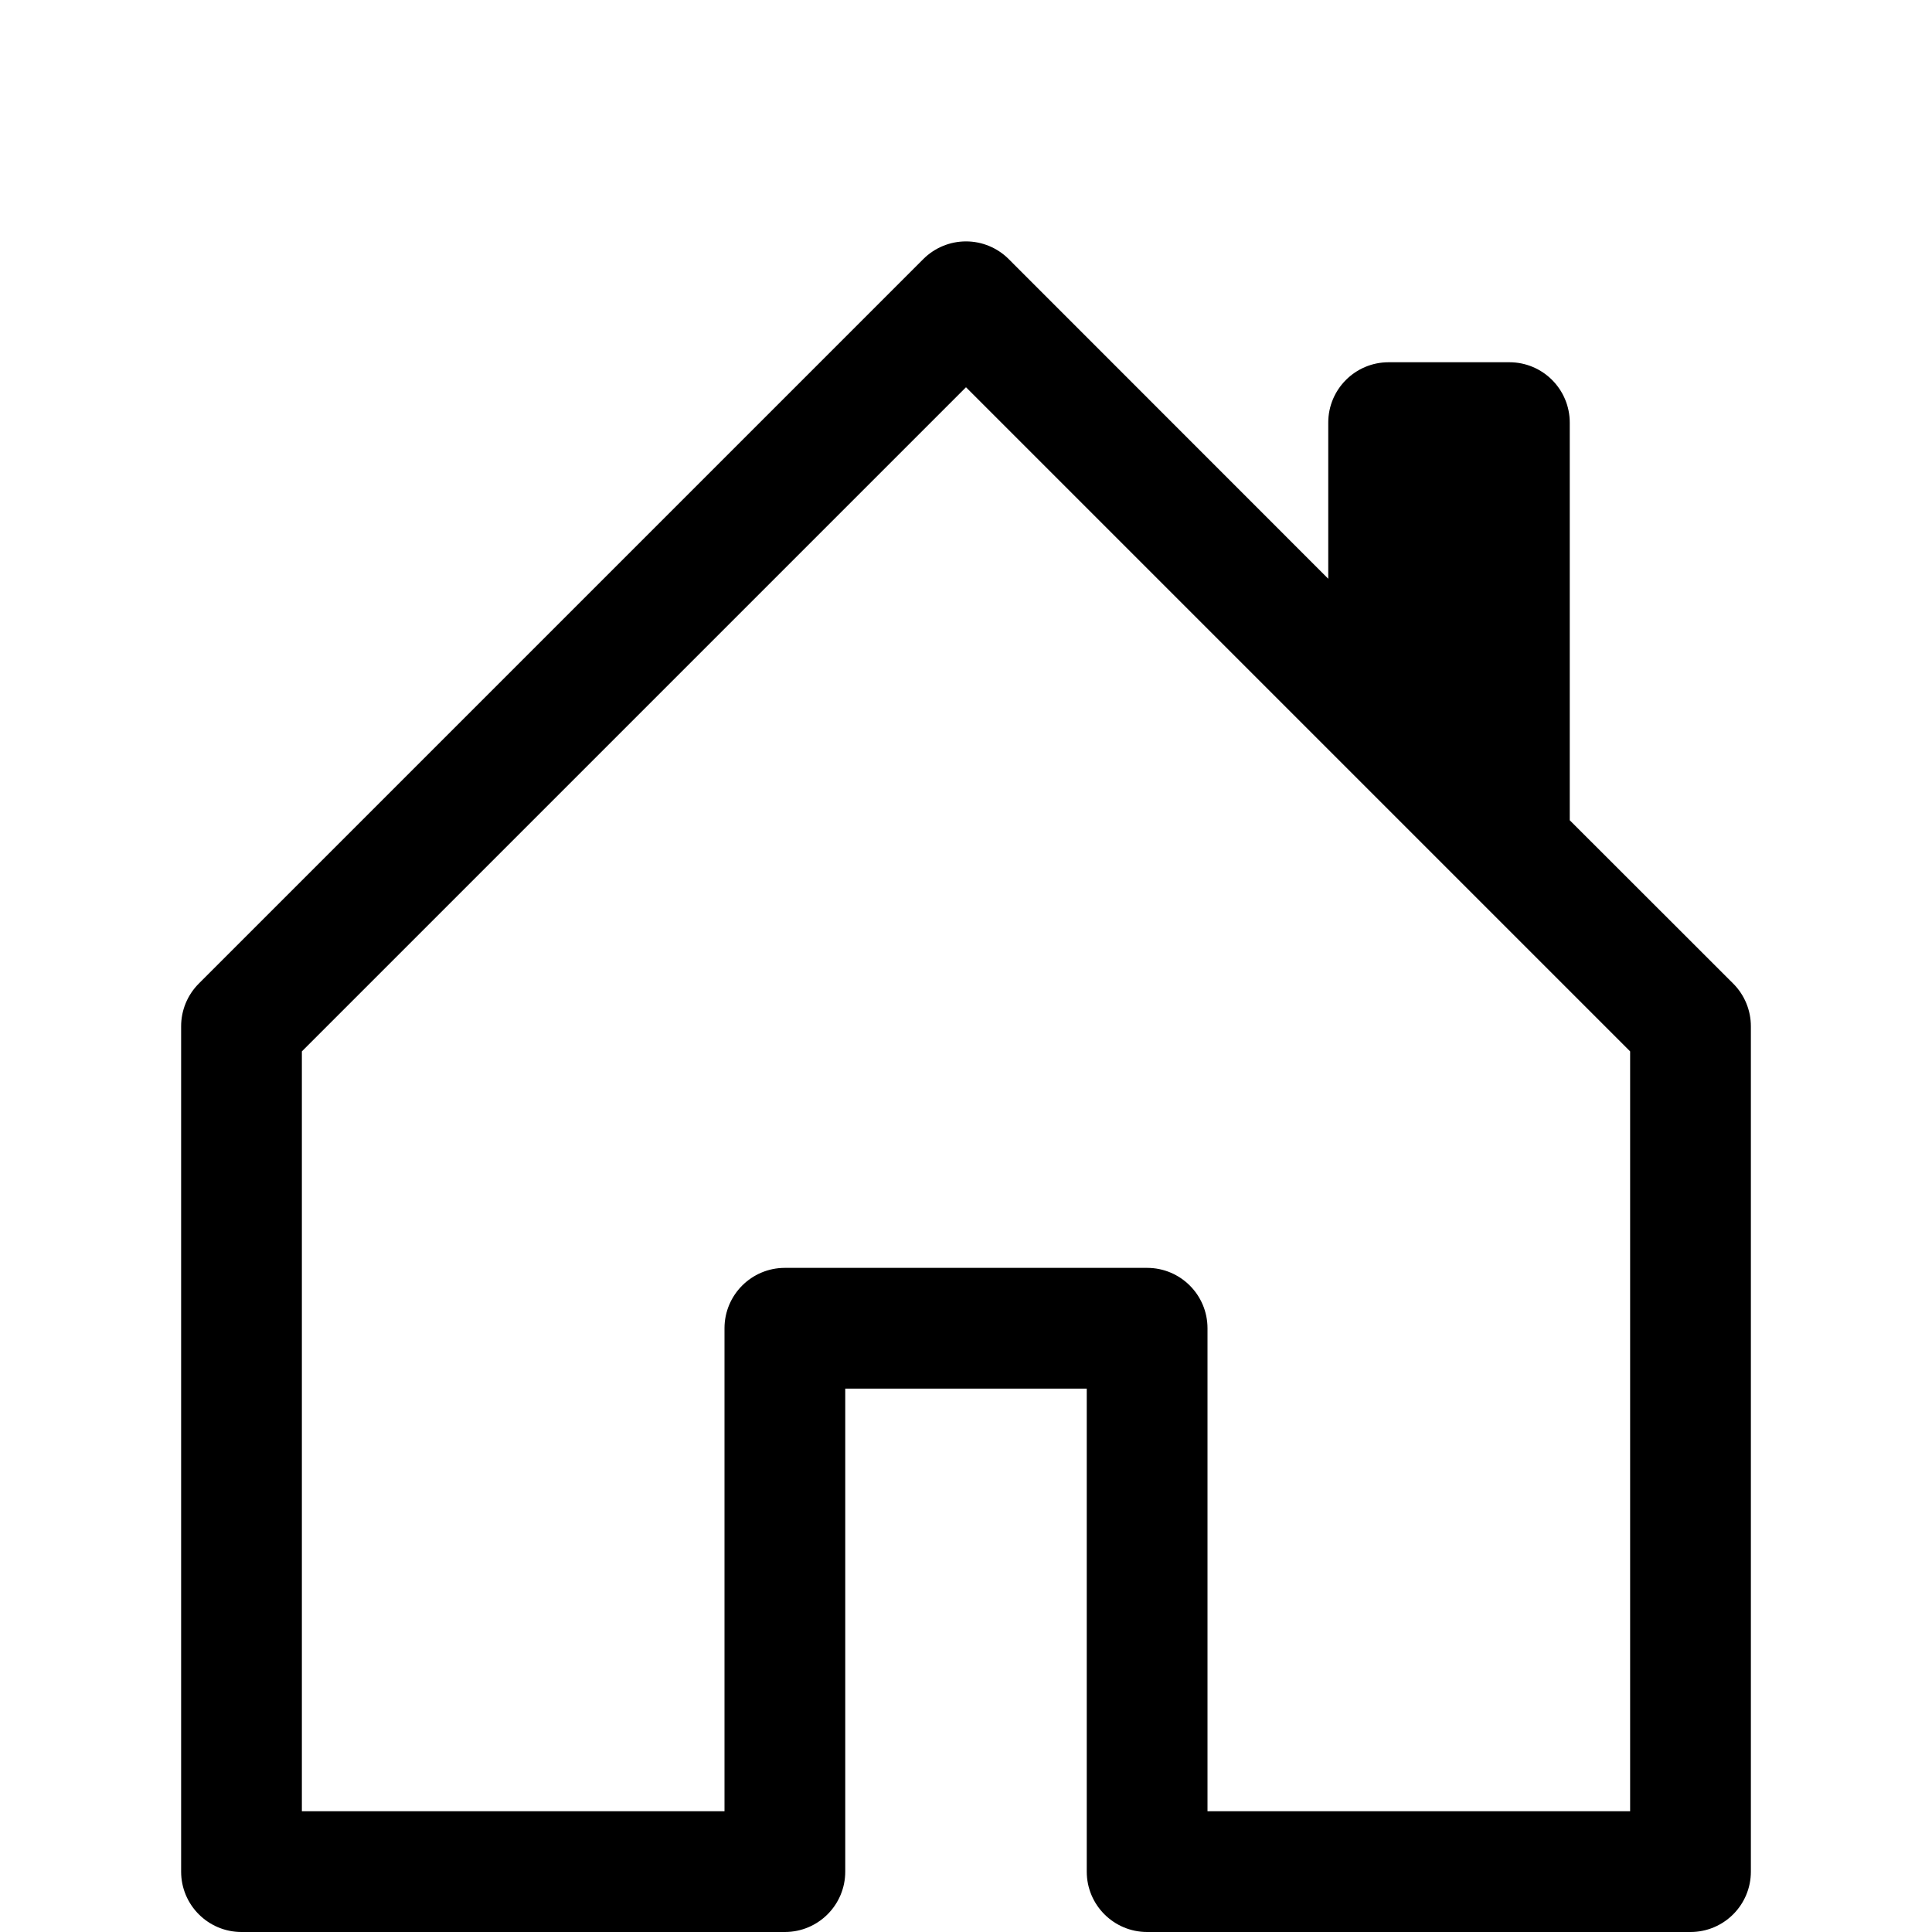
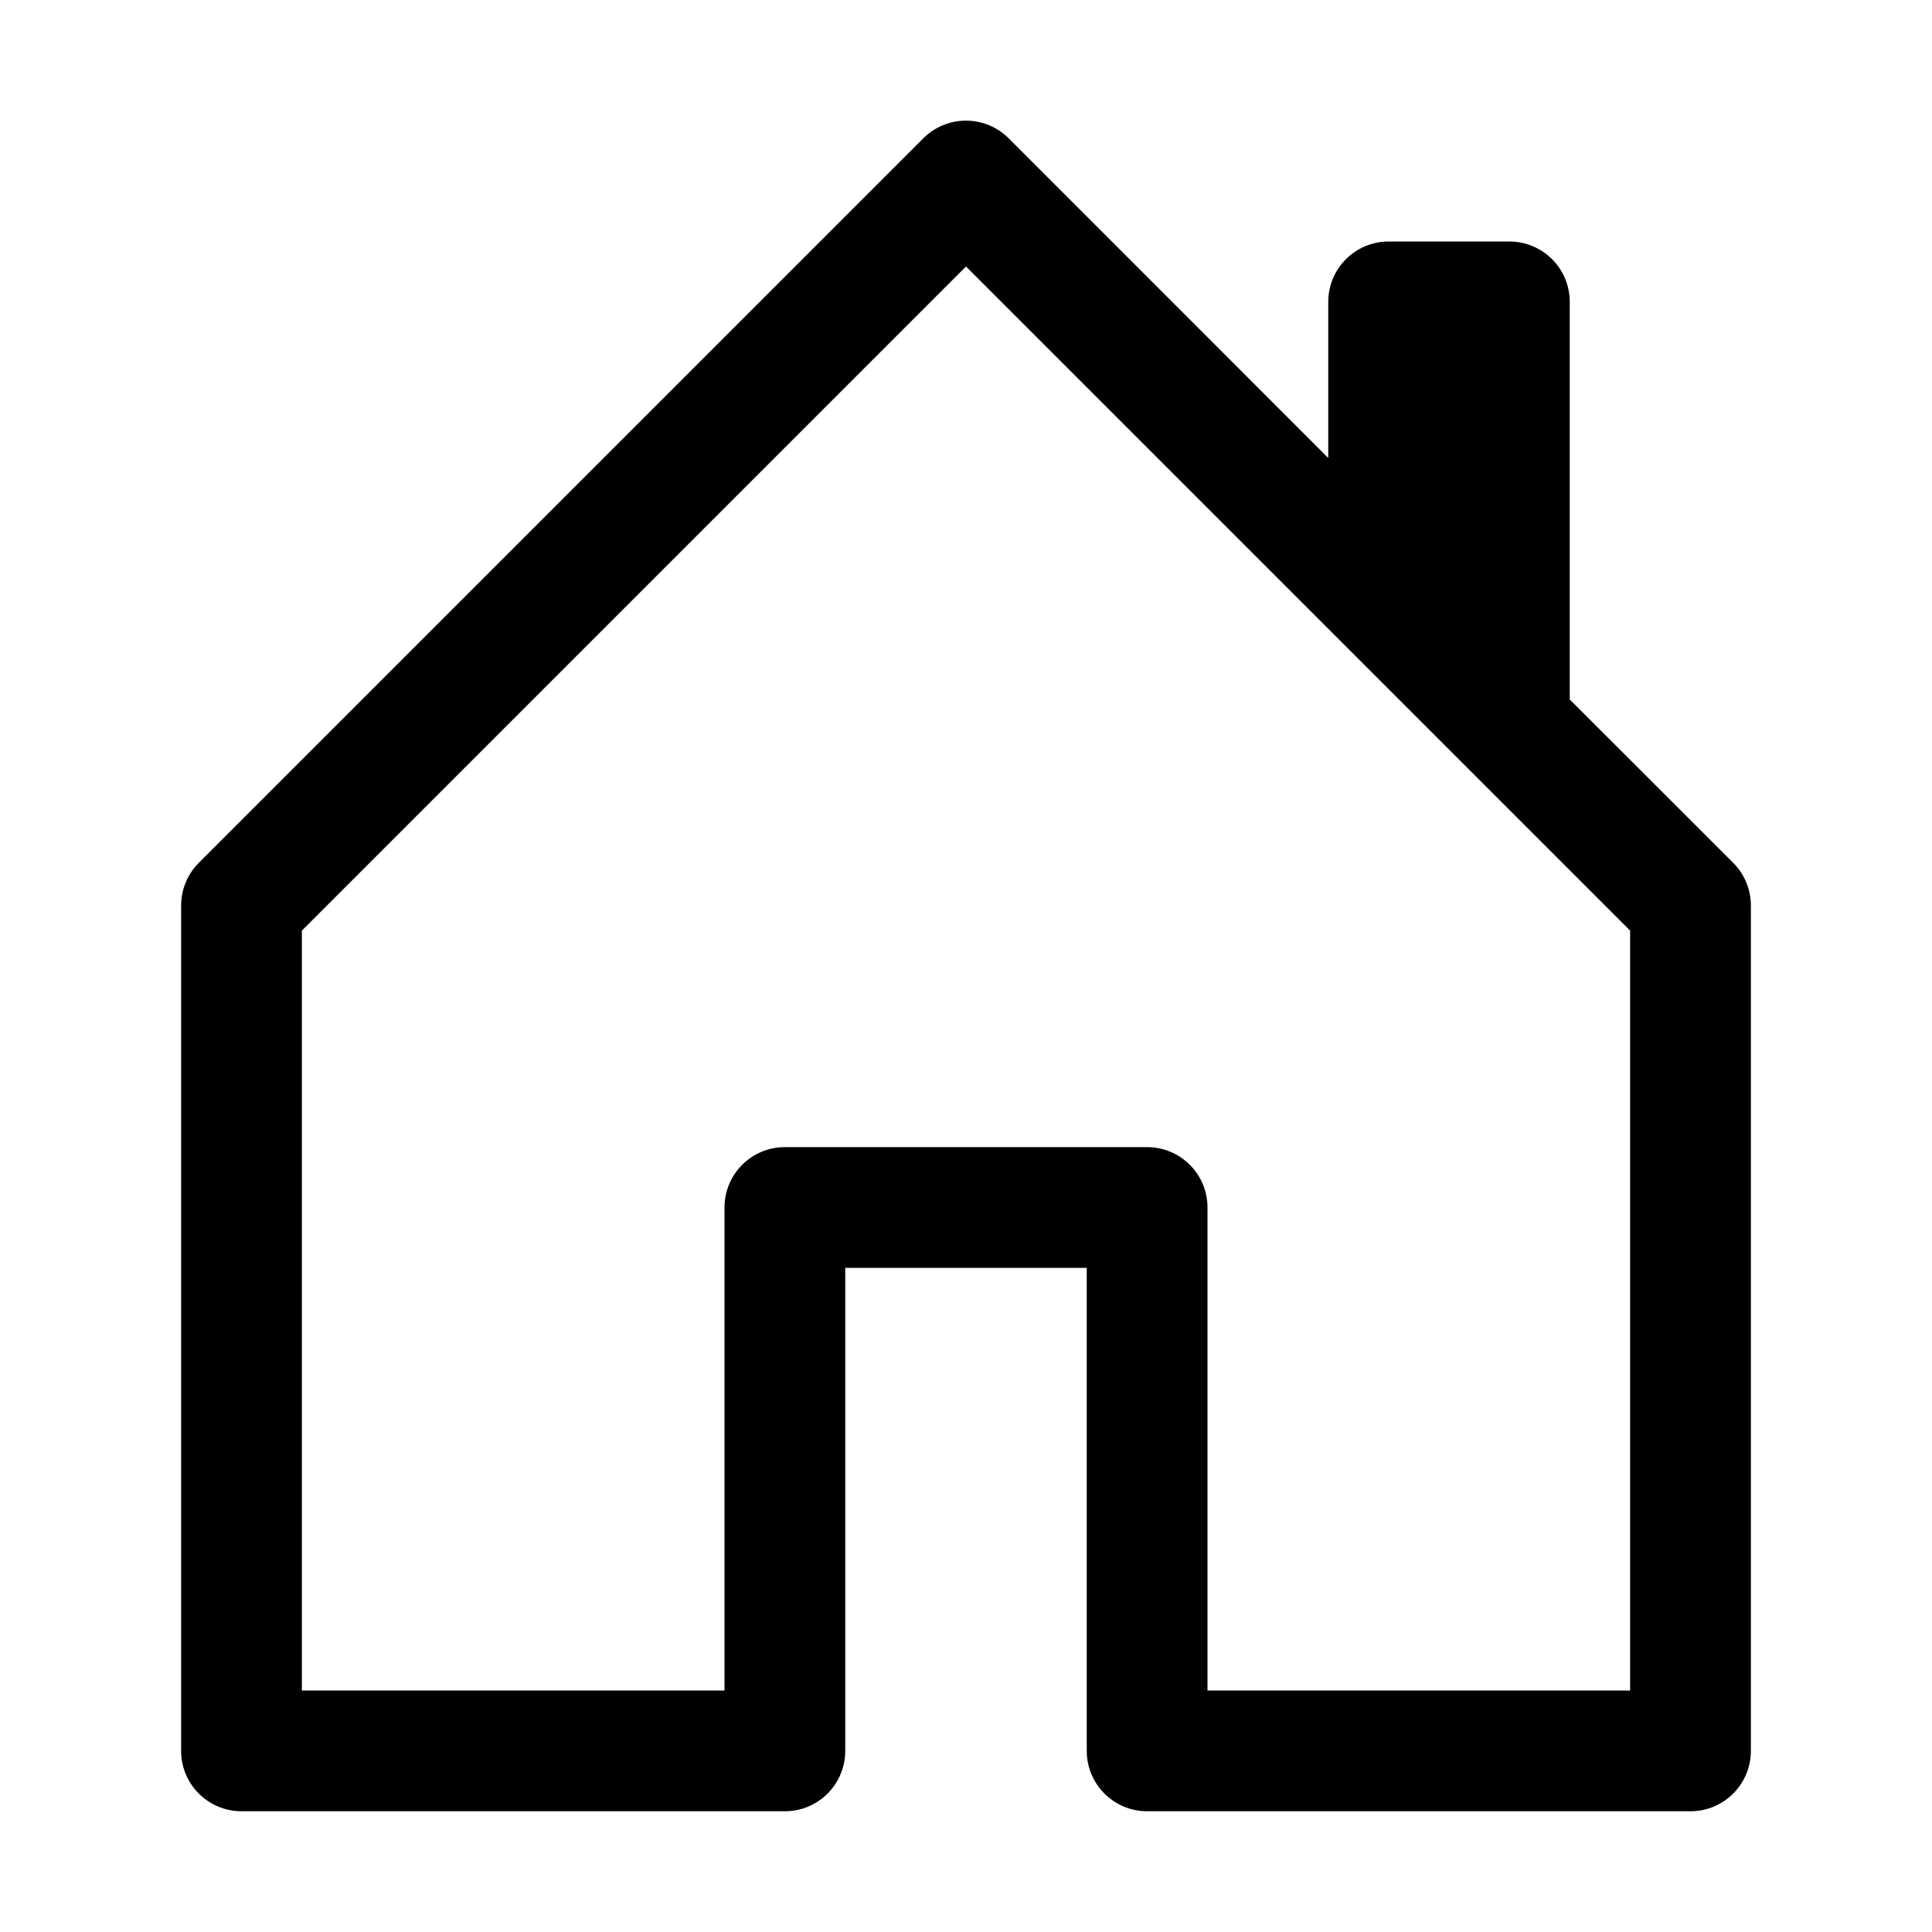
- <svg xmlns="http://www.w3.org/2000/svg" width="23" height="23" fill="currentColor" class="bi bi-house-door" viewBox="0 0 16 14">
+ <svg xmlns="http://www.w3.org/2000/svg" width="23" height="23" fill="currentColor" class="bi bi-house-door" viewBox="0 0 16 16">
  <path d="M8.354 1.146a.5.5 0 0 0-.708 0l-6 6A.5.5 0 0 0 1.5 7.5v7a.5.5 0 0 0 .5.5h4.5a.5.5 0 0 0 .5-.5v-4h2v4a.5.5 0 0 0 .5.5H14a.5.5 0 0 0 .5-.5v-7a.5.5 0 0 0-.146-.354L13 5.793V2.5a.5.5 0 0 0-.5-.5h-1a.5.5 0 0 0-.5.5v1.293L8.354 1.146ZM2.5 14V7.707l5.5-5.5 5.5 5.5V14H10v-4a.5.5 0 0 0-.5-.5h-3a.5.5 0 0 0-.5.5v4H2.5Z" />
</svg>
